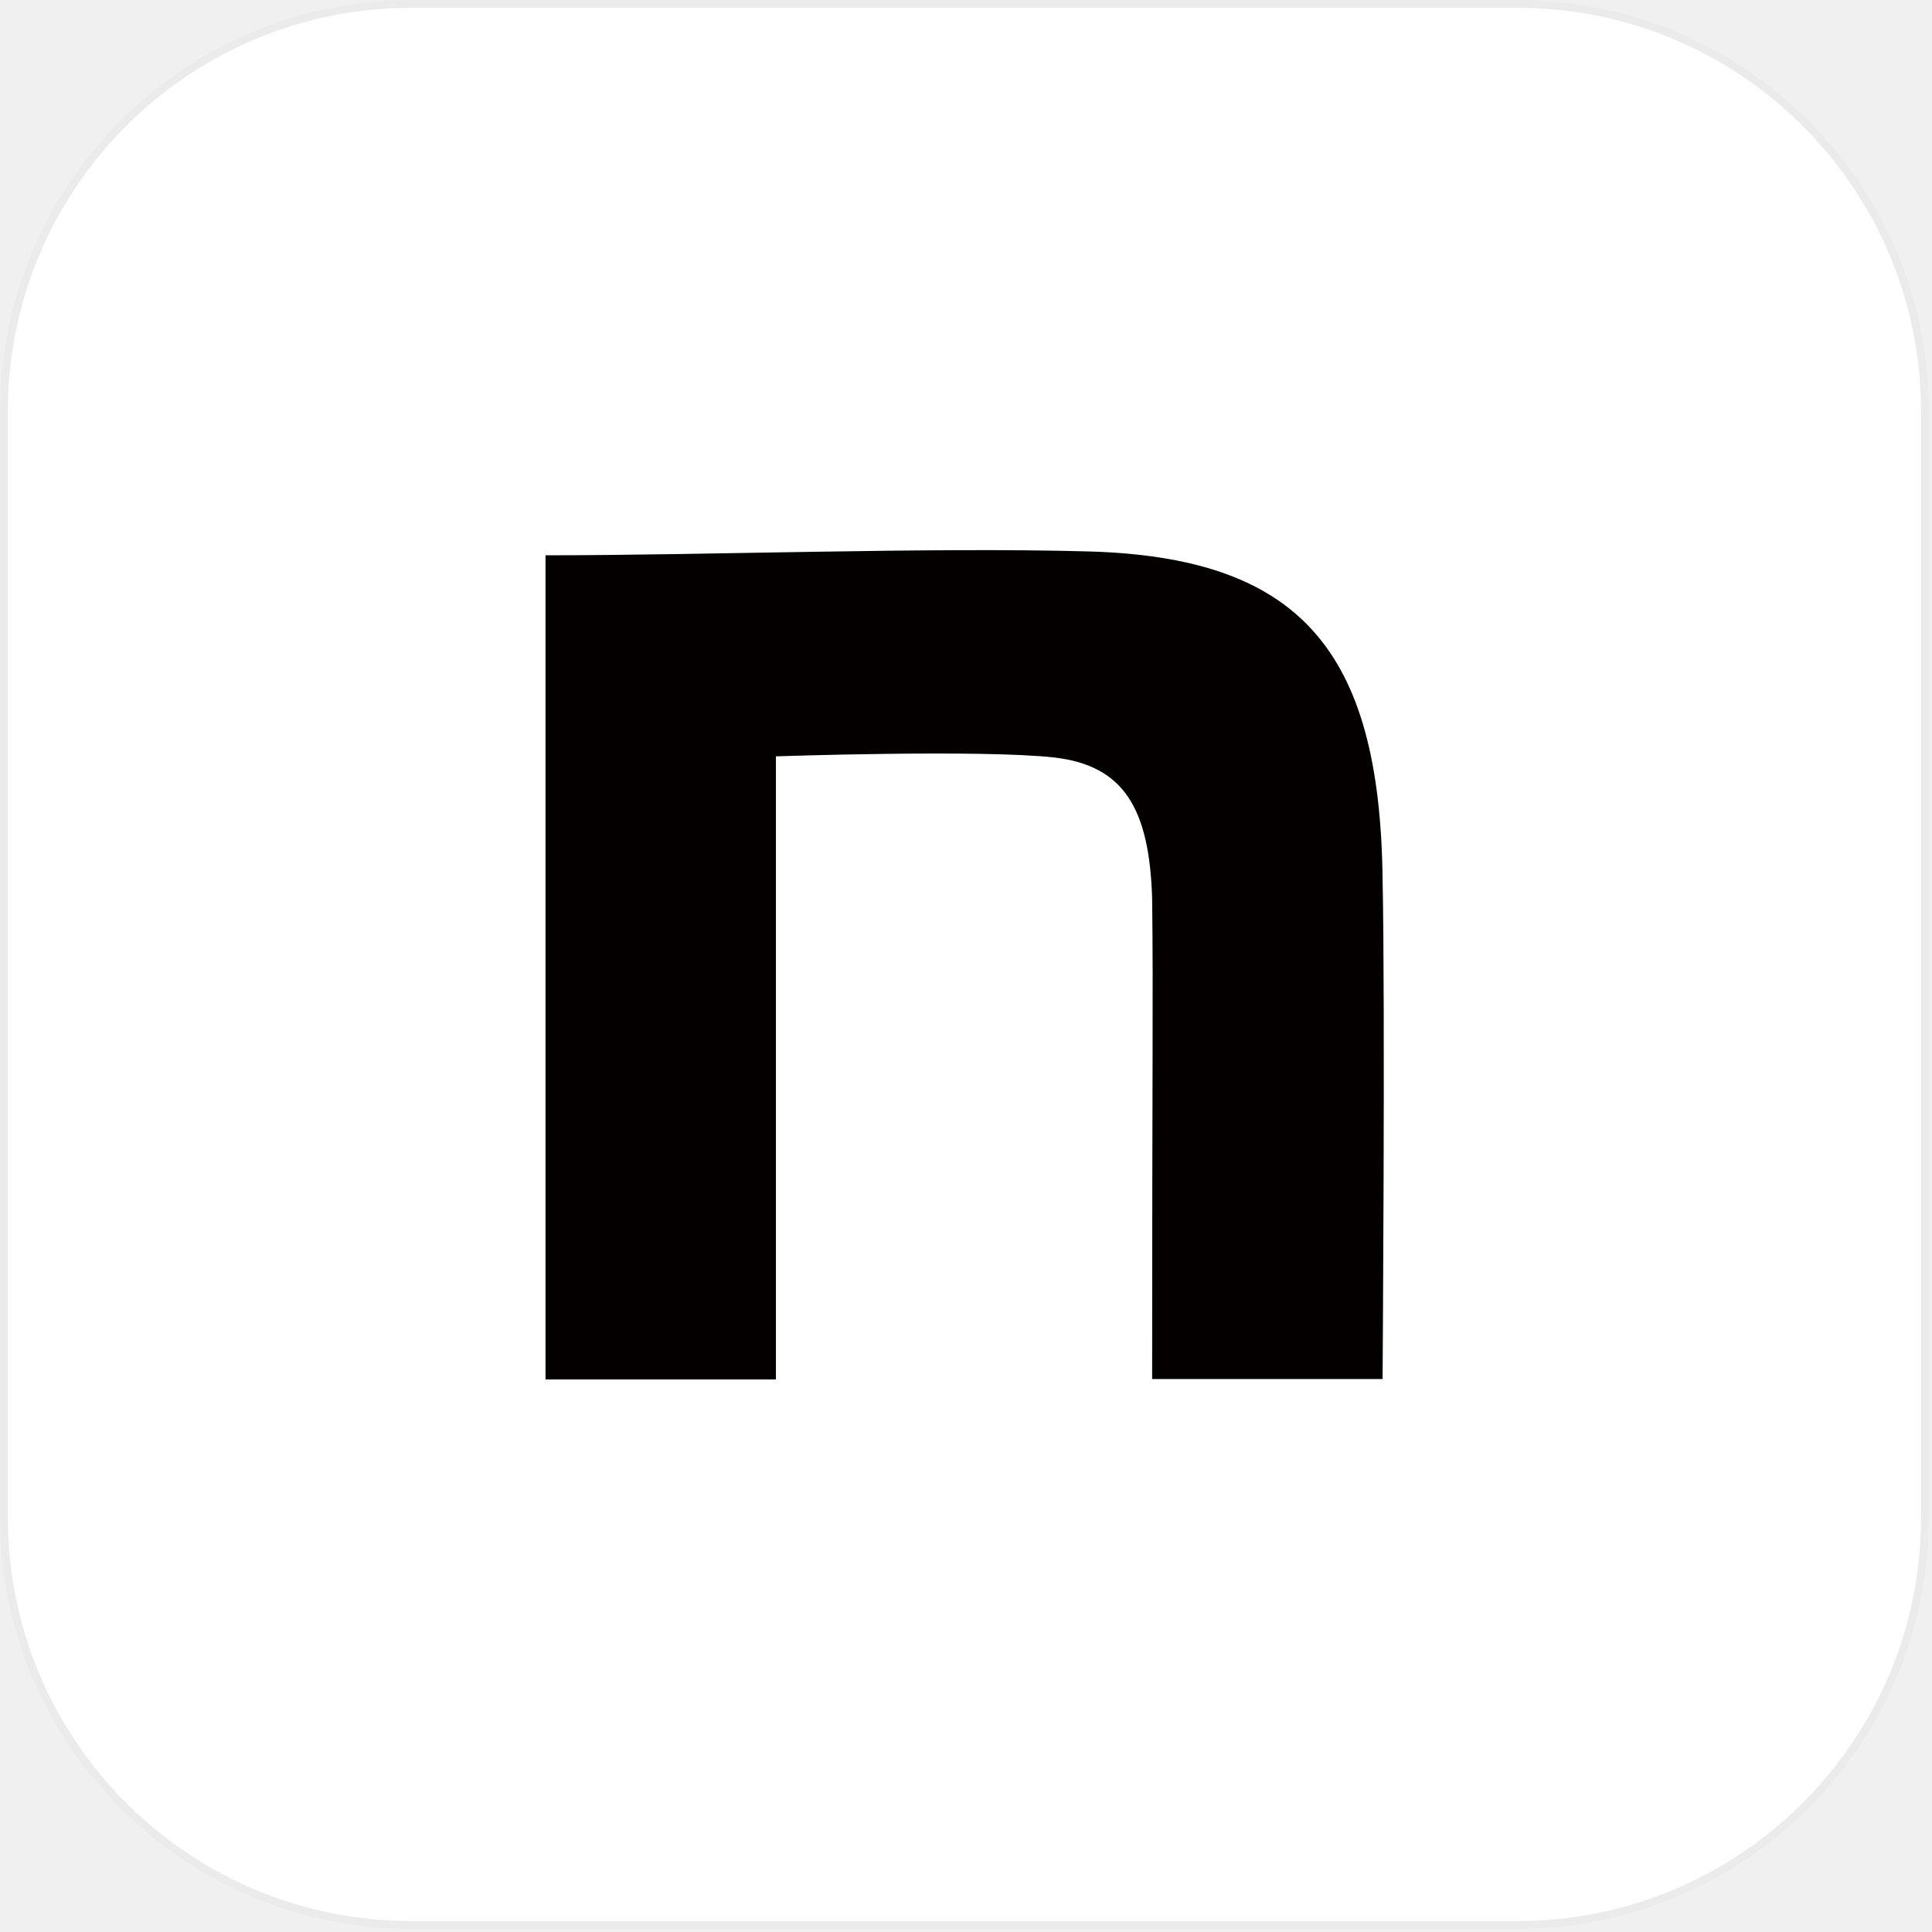
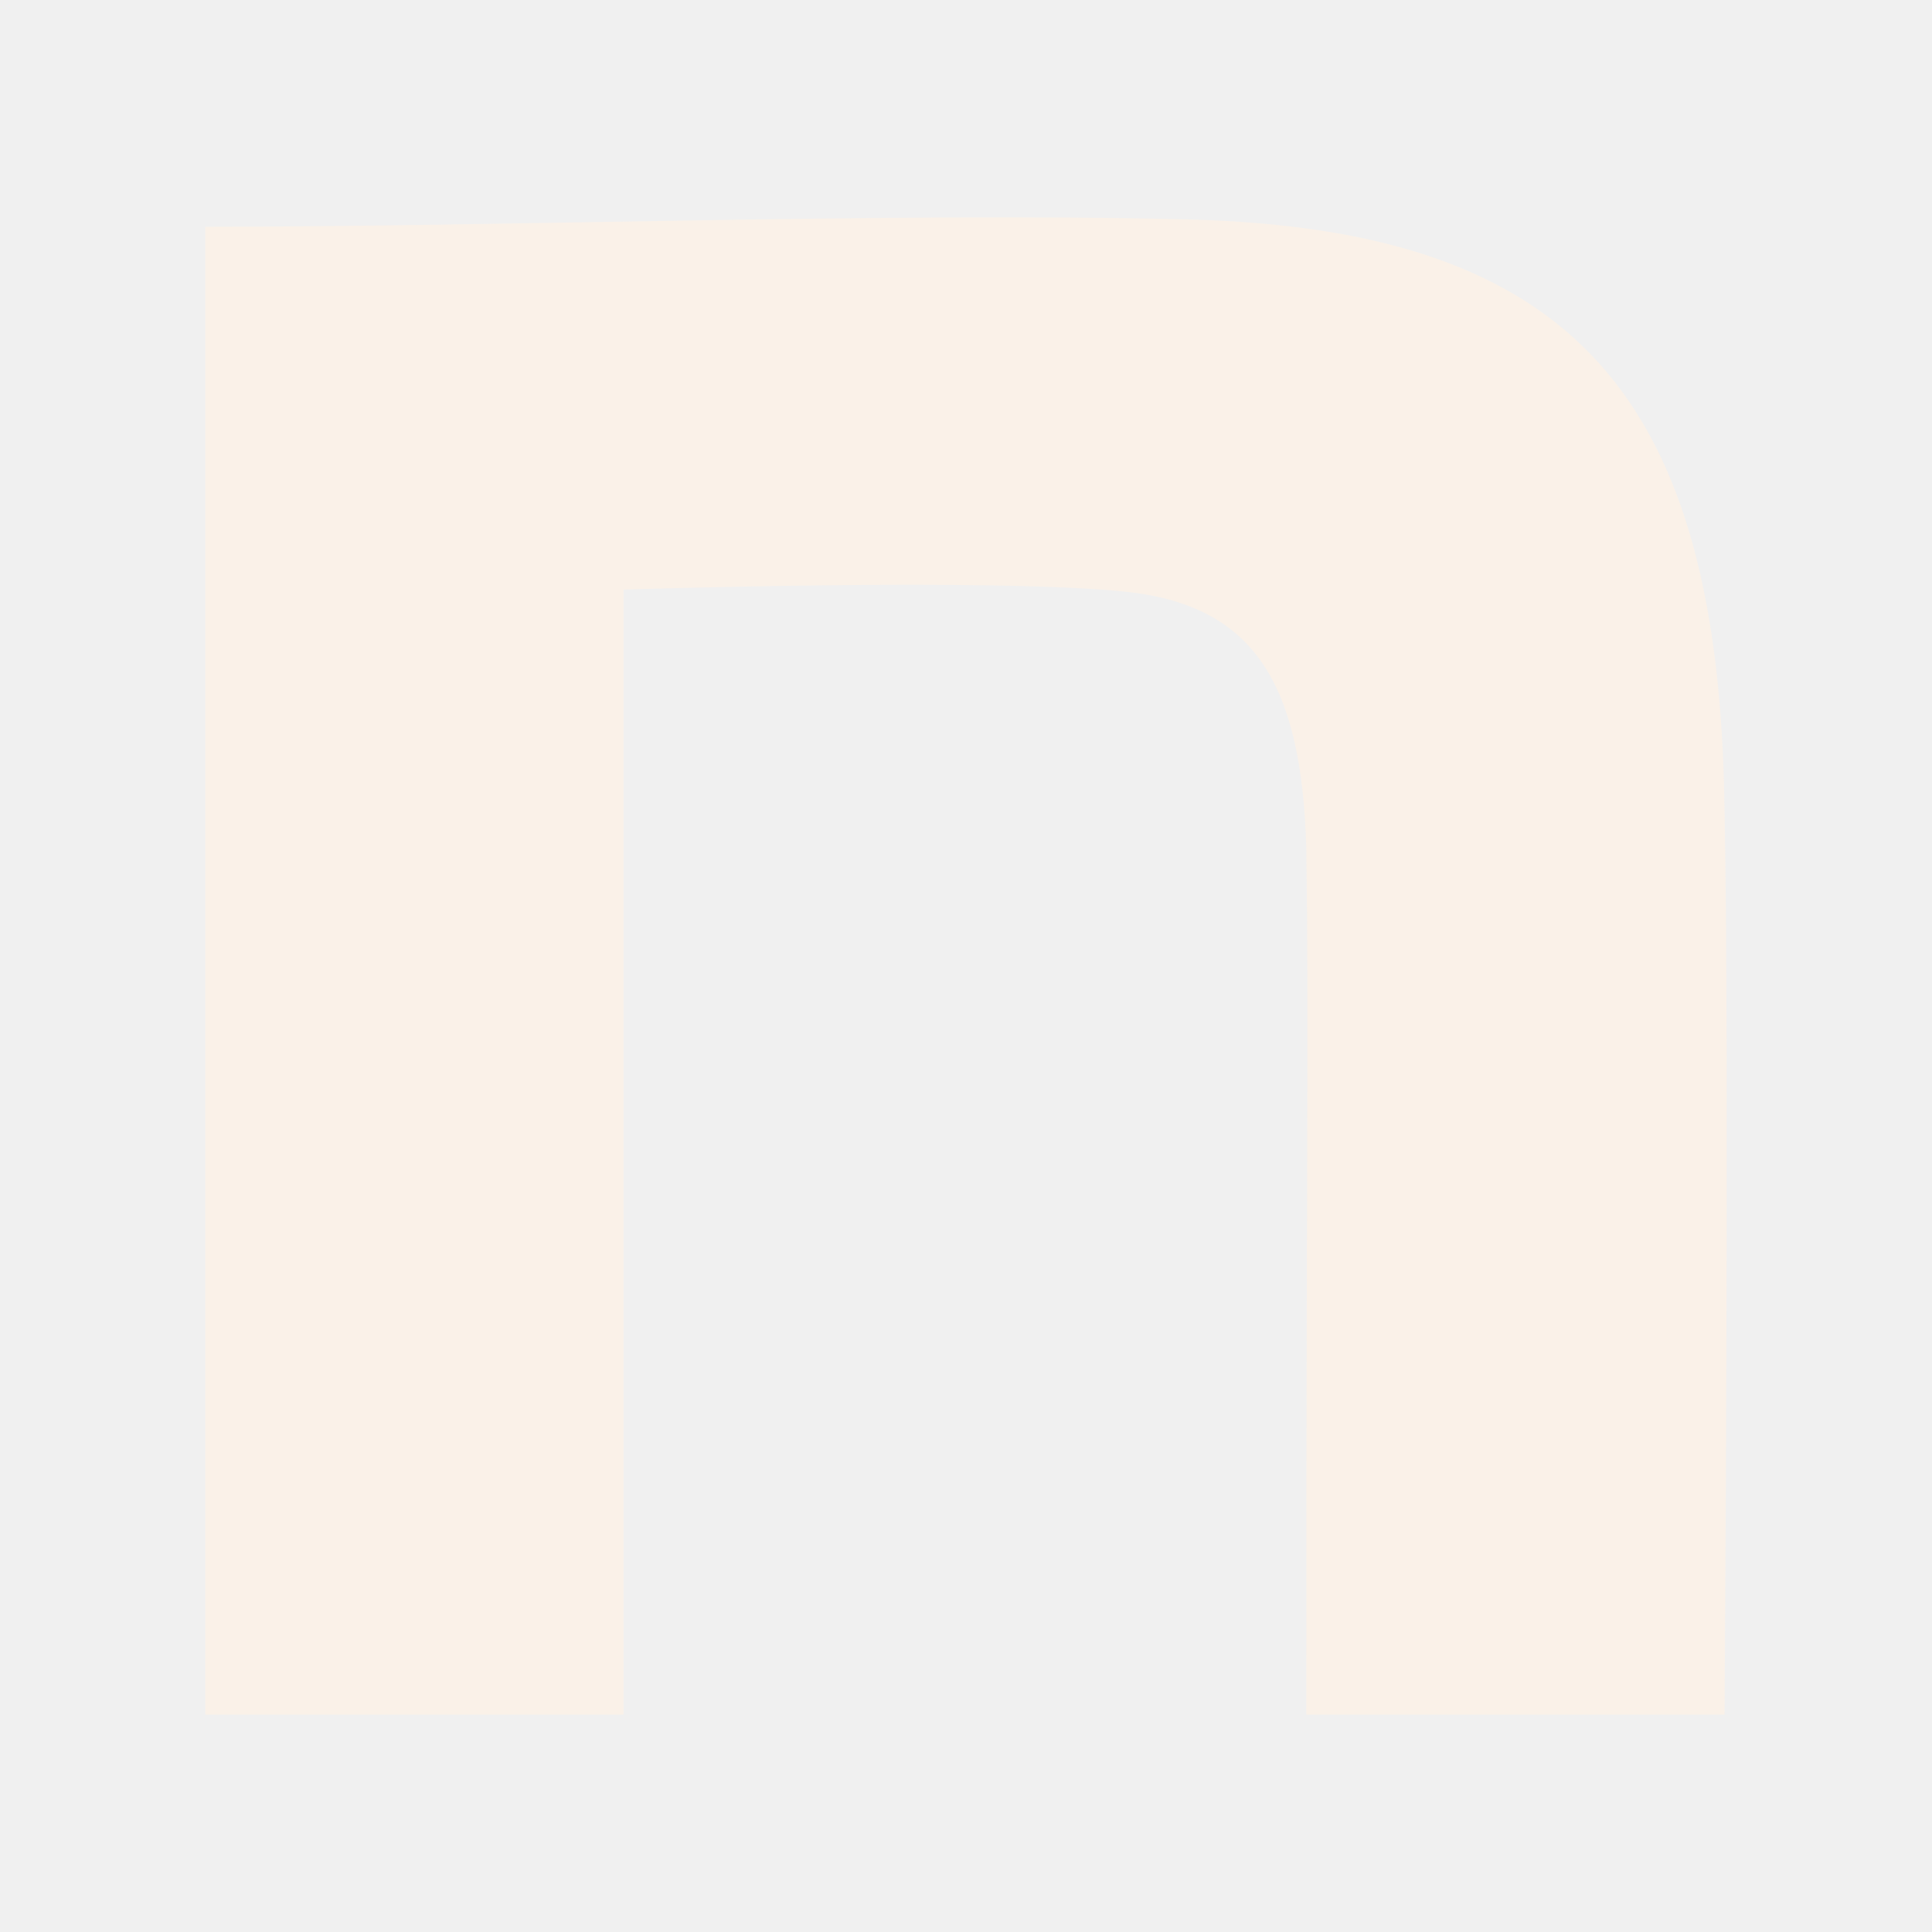
- <svg xmlns="http://www.w3.org/2000/svg" width="493" height="493" viewBox="0 0 493 493" fill="none">
-   <rect x="1" y="1" width="490.2" height="490.2" rx="104" fill="white" />
-   <path d="M139.2 141.7C180.4 141.7 236.8 139.6 277.3 140.7C331.6 142.1 352.1 165.8 352.8 224.2C353.5 257.3 352.8 351.9 352.8 351.9H294C294 269.1 294.3 255.4 294 229.3C293.3 206.3 286.8 195.4 269.1 193.3C250.4 191.2 198 193 198 193V352H139.2V141.7Z" fill="#040000" />
-   <rect x="1" y="1" width="490.2" height="490.2" rx="104" stroke="#EBEBEB" stroke-width="2" />
+ <svg xmlns="http://www.w3.org/2000/svg" width="160" height="160" viewBox="0 0 160 160" fill="none">
+   <path d="M17 18.782C41.268 18.782 74.504 17.558 98.366 18.173C130.382 18.988 142.413 32.861 142.819 67.133C143.226 86.51 142.819 142 142.819 142H108.181C108.181 93.45 108.388 85.438 108.181 70.14C107.775 56.676 103.91 50.258 93.511 49.033C82.499 47.808 51.638 48.828 51.638 48.828V142H17V18.782Z" fill="#FAF1E8" />
</svg>
